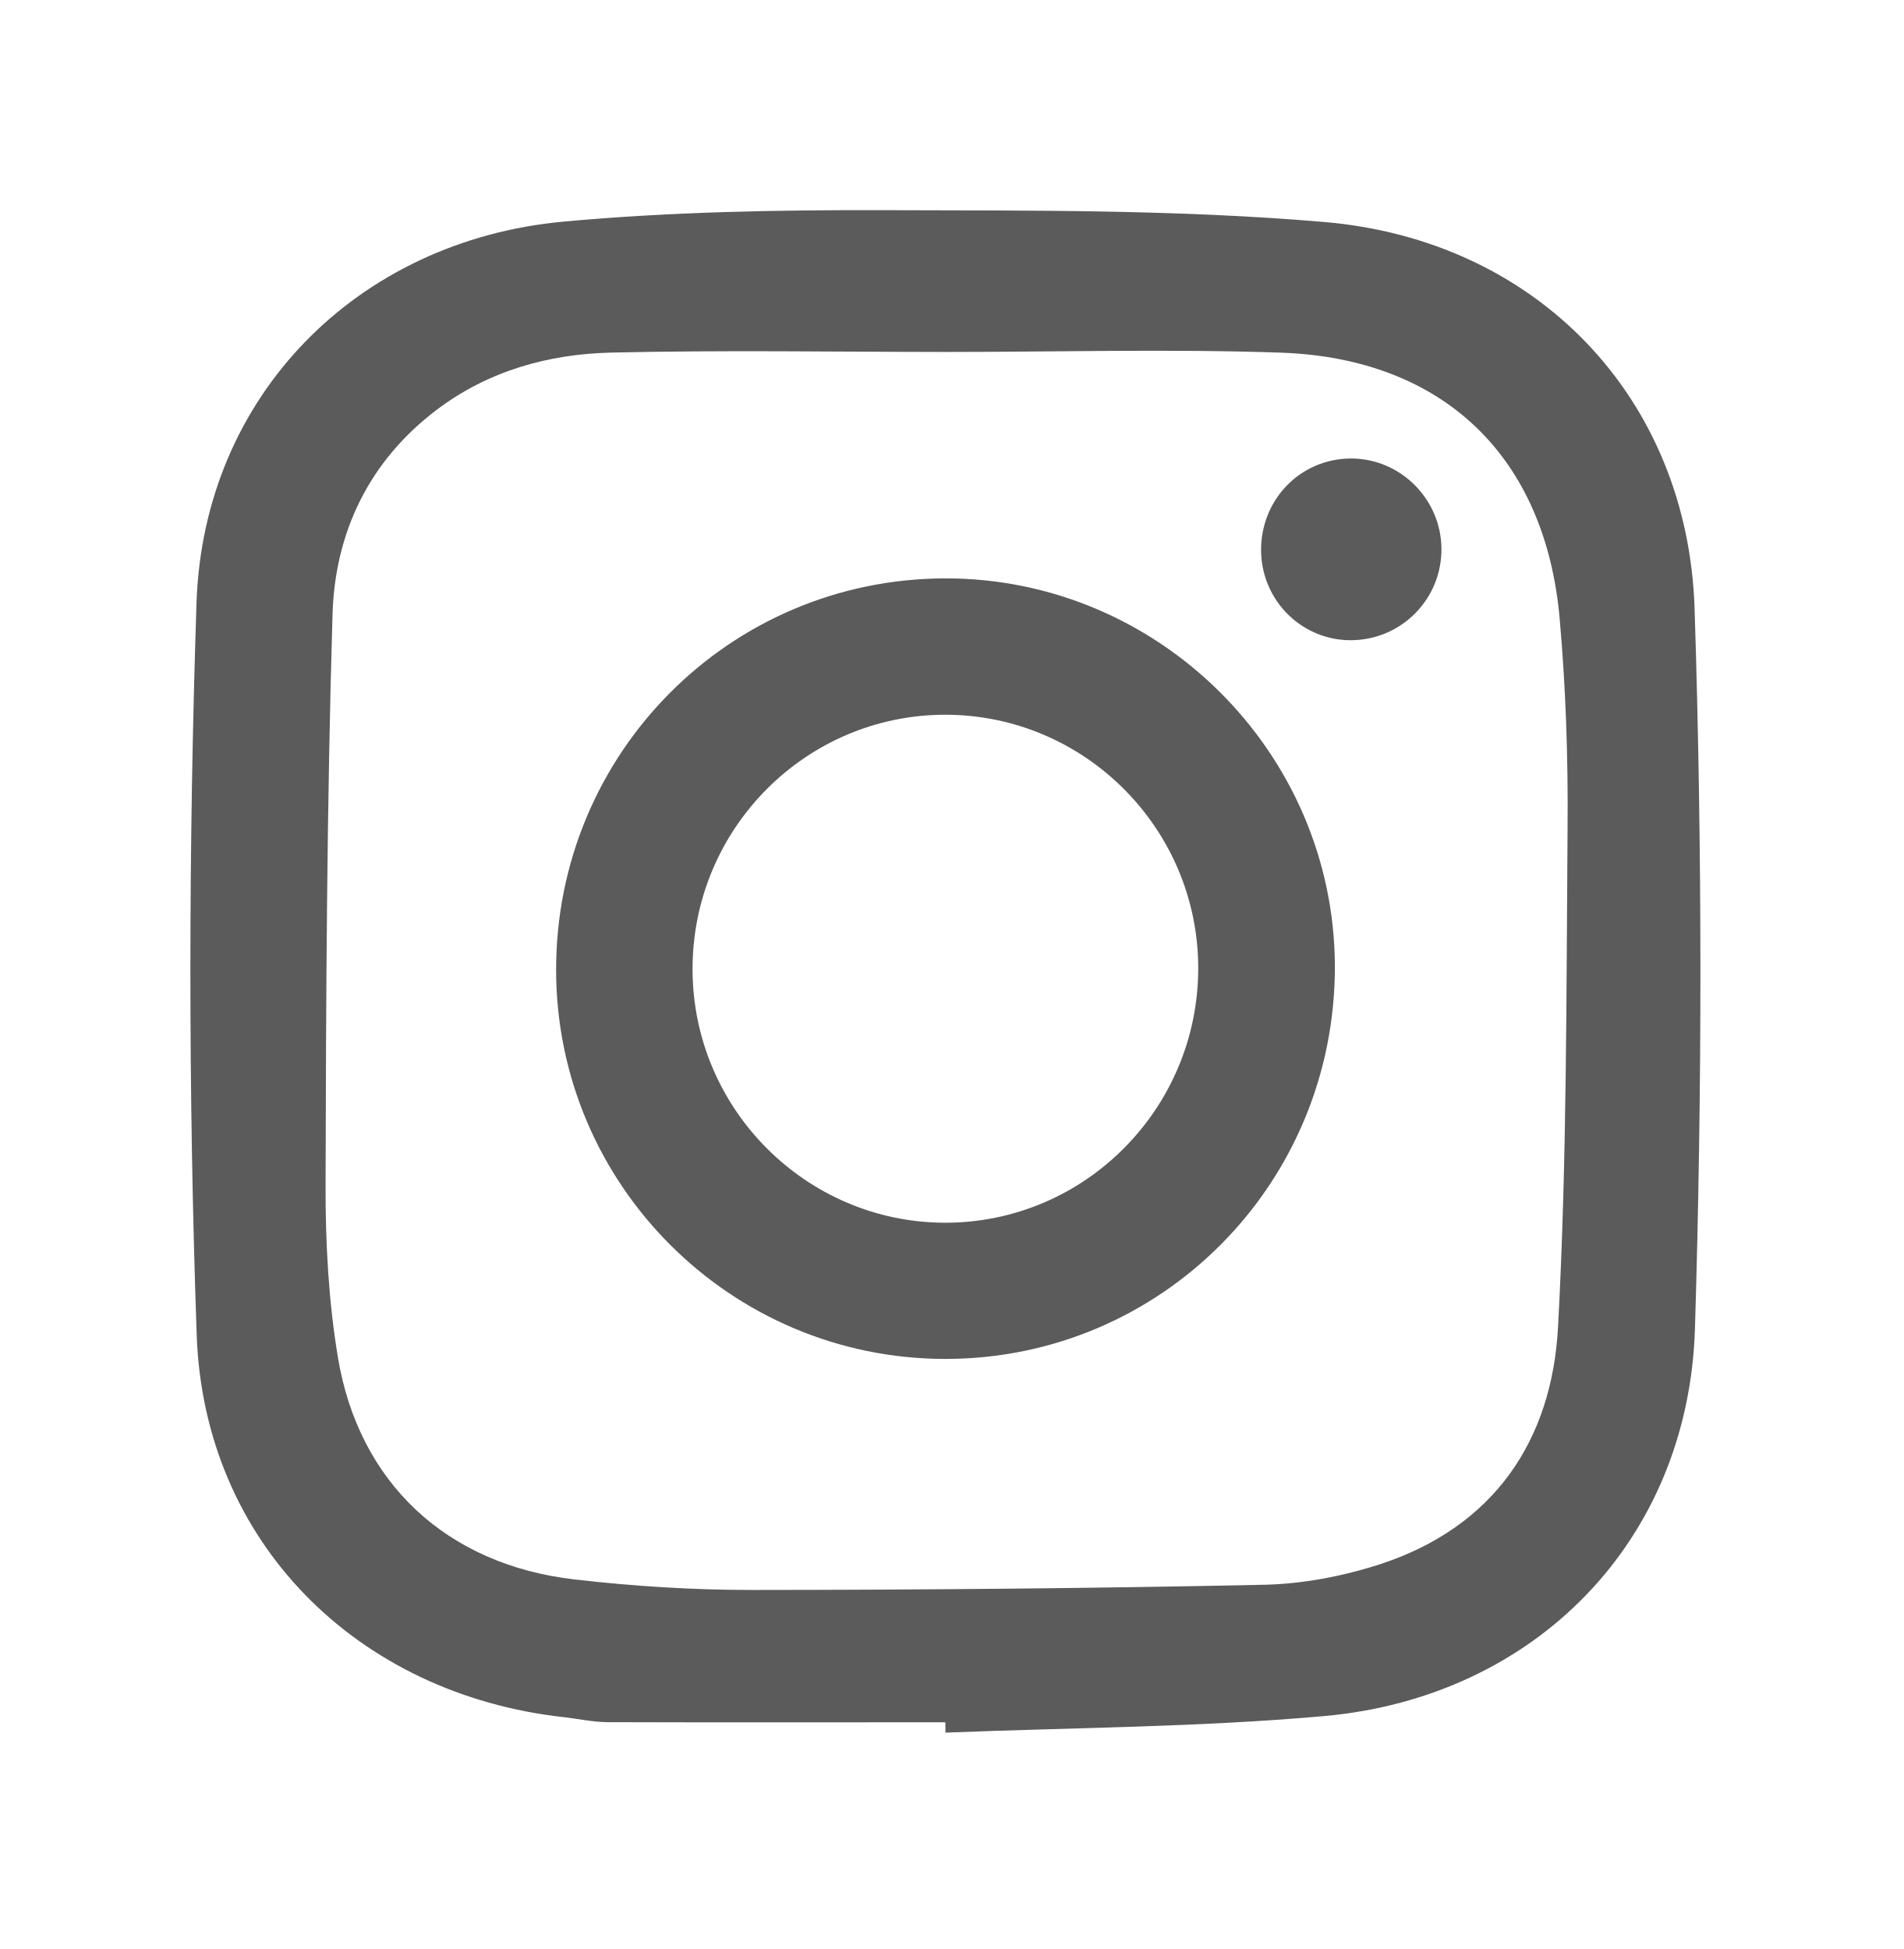
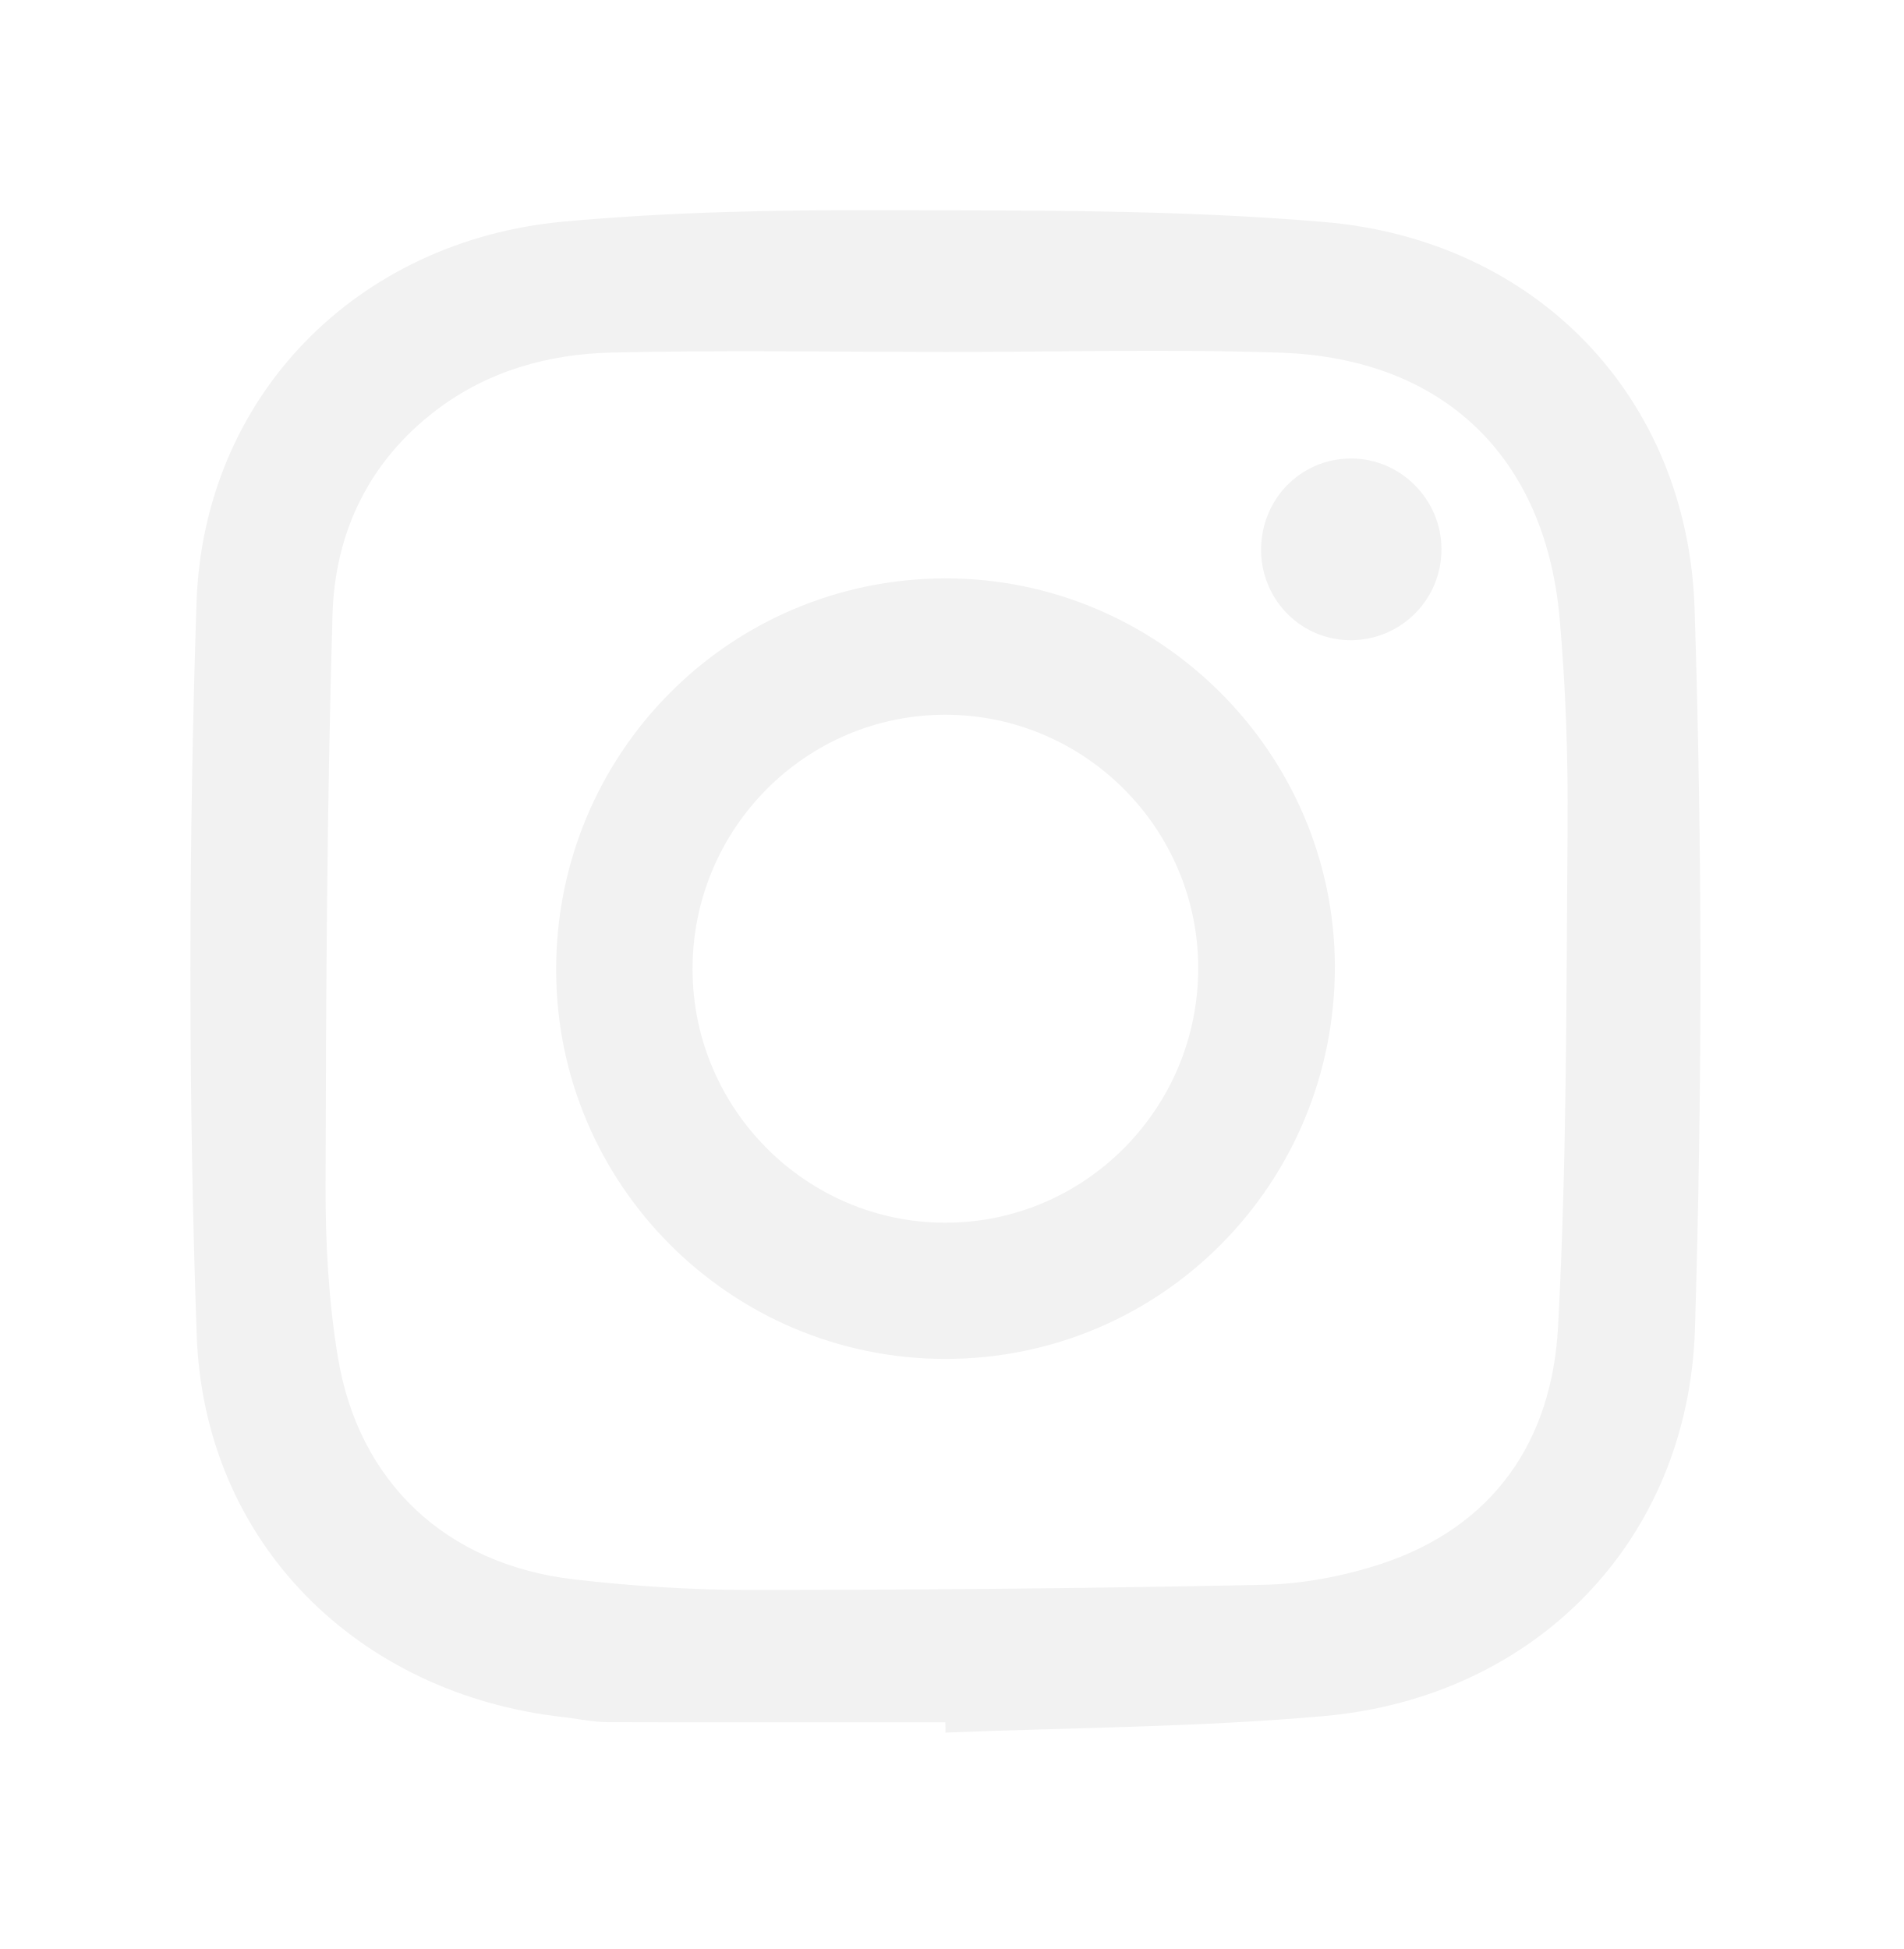
<svg xmlns="http://www.w3.org/2000/svg" version="1.1" id="Capa_1" x="0px" y="0px" width="84px" height="86px" viewBox="0 0 84 86" enable-background="new 0 0 84 86" xml:space="preserve">
  <g>
-     <path fill="#5B5B5B" d="M41.708,75.996c-4.971,0-9.943,0.011-14.914-0.005c-0.644-0.004-1.295-0.152-1.947-0.224   C15.784,74.751,9,68.076,8.678,58.902C8.302,48.146,8.316,37.358,8.67,26.601c0.305-9.144,7.098-15.974,16.169-16.82   c4.722-0.435,9.493-0.522,14.237-0.507c6.456,0.019,12.931-0.028,19.349,0.522c9.348,0.795,16.039,7.714,16.341,17.068   c0.339,10.585,0.339,21.194,0.015,31.779c-0.296,9.353-7.045,16.237-16.343,17.078c-5.547,0.496-11.145,0.508-16.724,0.732   C41.714,76.302,41.714,76.148,41.708,75.996z M26.967,15.558c-2.778,0.066-5.43,0.807-7.705,2.529   c-2.987,2.264-4.486,5.416-4.591,9.026c-0.249,8.408-0.288,16.827-0.307,25.236c-0.006,2.521,0.134,5.069,0.545,7.548   c0.92,5.532,4.791,9.134,10.407,9.792c2.592,0.301,5.216,0.468,7.826,0.468c7.544-0.004,15.088-0.069,22.628-0.229   c1.715-0.037,3.48-0.377,5.12-0.907c5.021-1.642,7.591-5.457,7.852-10.493c0.396-7.356,0.362-14.731,0.42-22.094   c0.024-3.05-0.081-6.109-0.35-9.146c-0.634-7.141-5.128-11.473-12.291-11.727c-4.921-0.169-9.855-0.031-14.784-0.031   C36.818,15.527,31.891,15.444,26.967,15.558z" />
-     <path fill="#5B5B5B" d="M41.669,25.521c9.43-0.032,17.182,7.664,17.226,17.086c0.031,9.614-7.653,17.368-17.213,17.356   c-9.451-0.017-17.131-7.692-17.146-17.146C24.519,33.27,32.154,25.56,41.669,25.521z M41.688,53.953   c6.175,0.009,11.189-5.044,11.178-11.254c-0.014-6.146-5.009-11.148-11.141-11.161c-6.172-0.008-11.188,5.038-11.169,11.252   C30.57,48.931,35.566,53.94,41.688,53.953z" />
-     <path fill="#5B5B5B" d="M63.597,24.213c-0.013-2.185-1.807-3.979-3.981-3.982c-2.247,0-4.014,1.825-3.977,4.107   c0.044,2.205,1.847,3.957,4.032,3.911C61.869,28.201,63.611,26.414,63.597,24.213z" />
+     <path fill="#F2F2F2" d="M41.708,75.996c-4.971,0-9.943,0.011-14.914-0.005c-0.644-0.005-1.295-0.152-1.947-0.224   C15.784,74.751,9,68.076,8.678,58.902C8.302,48.146,8.316,37.358,8.67,26.601c0.305-9.144,7.098-15.974,16.169-16.82   c4.722-0.435,9.493-0.522,14.237-0.507c6.456,0.019,12.931-0.028,19.349,0.522c9.349,0.795,16.039,7.714,16.341,17.068   c0.34,10.585,0.34,21.194,0.016,31.778c-0.297,9.354-7.045,16.237-16.344,17.078c-5.547,0.496-11.145,0.508-16.724,0.732   C41.714,76.302,41.714,76.148,41.708,75.996z M26.967,15.558c-2.778,0.066-5.43,0.807-7.705,2.529   c-2.987,2.264-4.486,5.416-4.591,9.026c-0.249,8.408-0.288,16.827-0.307,25.237c-0.006,2.521,0.134,5.068,0.545,7.547   c0.92,5.533,4.791,9.135,10.407,9.793c2.592,0.301,5.216,0.468,7.826,0.468c7.544-0.005,15.088-0.069,22.627-0.229   c1.715-0.037,3.48-0.377,5.121-0.906c5.021-1.643,7.59-5.457,7.852-10.494c0.396-7.355,0.361-14.73,0.42-22.093   c0.023-3.05-0.081-6.109-0.35-9.146c-0.635-7.141-5.129-11.473-12.291-11.727c-4.922-0.169-9.855-0.031-14.785-0.031   C36.818,15.527,31.891,15.444,26.967,15.558z" />
+     <path fill="#F2F2F2" d="M41.669,25.521c9.431-0.032,17.183,7.664,17.226,17.086c0.031,9.614-7.652,17.368-17.212,17.356   c-9.451-0.018-17.131-7.691-17.146-17.146C24.519,33.27,32.154,25.56,41.669,25.521z M41.688,53.953   c6.175,0.009,11.189-5.044,11.178-11.254c-0.015-6.146-5.009-11.148-11.141-11.161c-6.172-0.008-11.188,5.038-11.169,11.252   C30.57,48.932,35.566,53.939,41.688,53.953z" />
+     <path fill="#F2F2F2" d="M63.598,24.213c-0.014-2.185-1.808-3.979-3.981-3.982c-2.247,0-4.015,1.825-3.978,4.107   c0.045,2.205,1.848,3.957,4.032,3.911C61.869,28.201,63.611,26.414,63.598,24.213z" />
  </g>
</svg>
